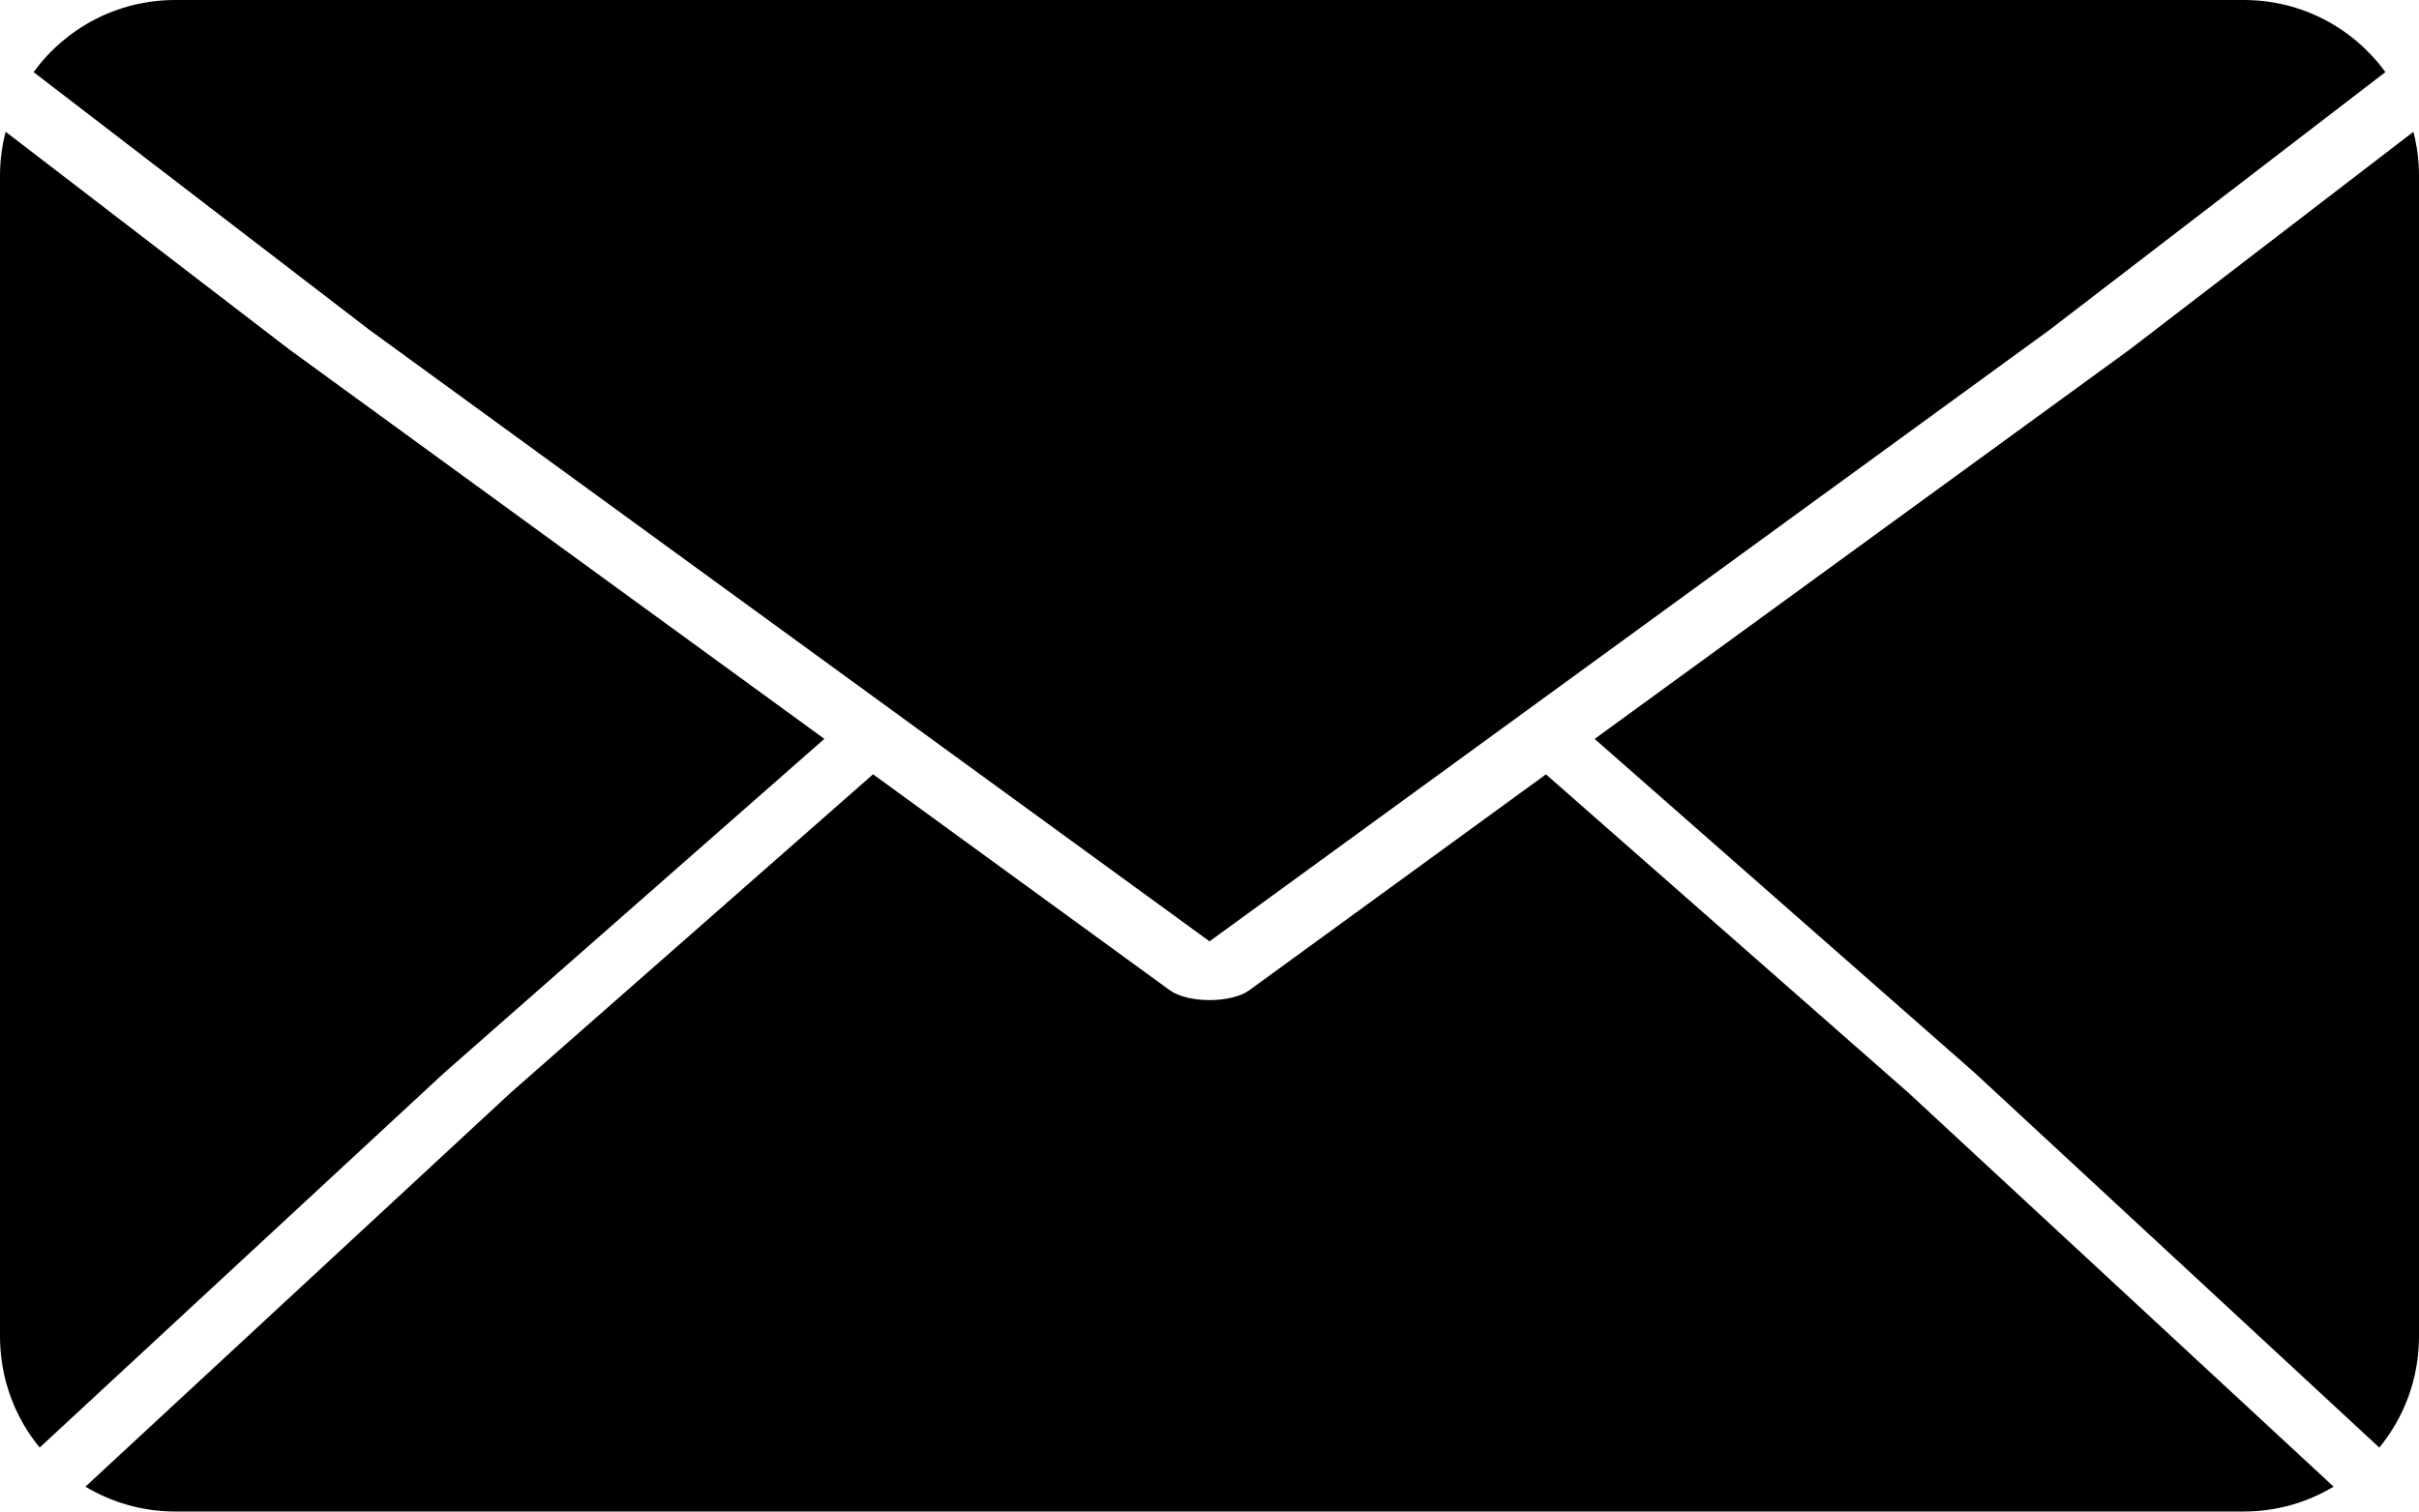
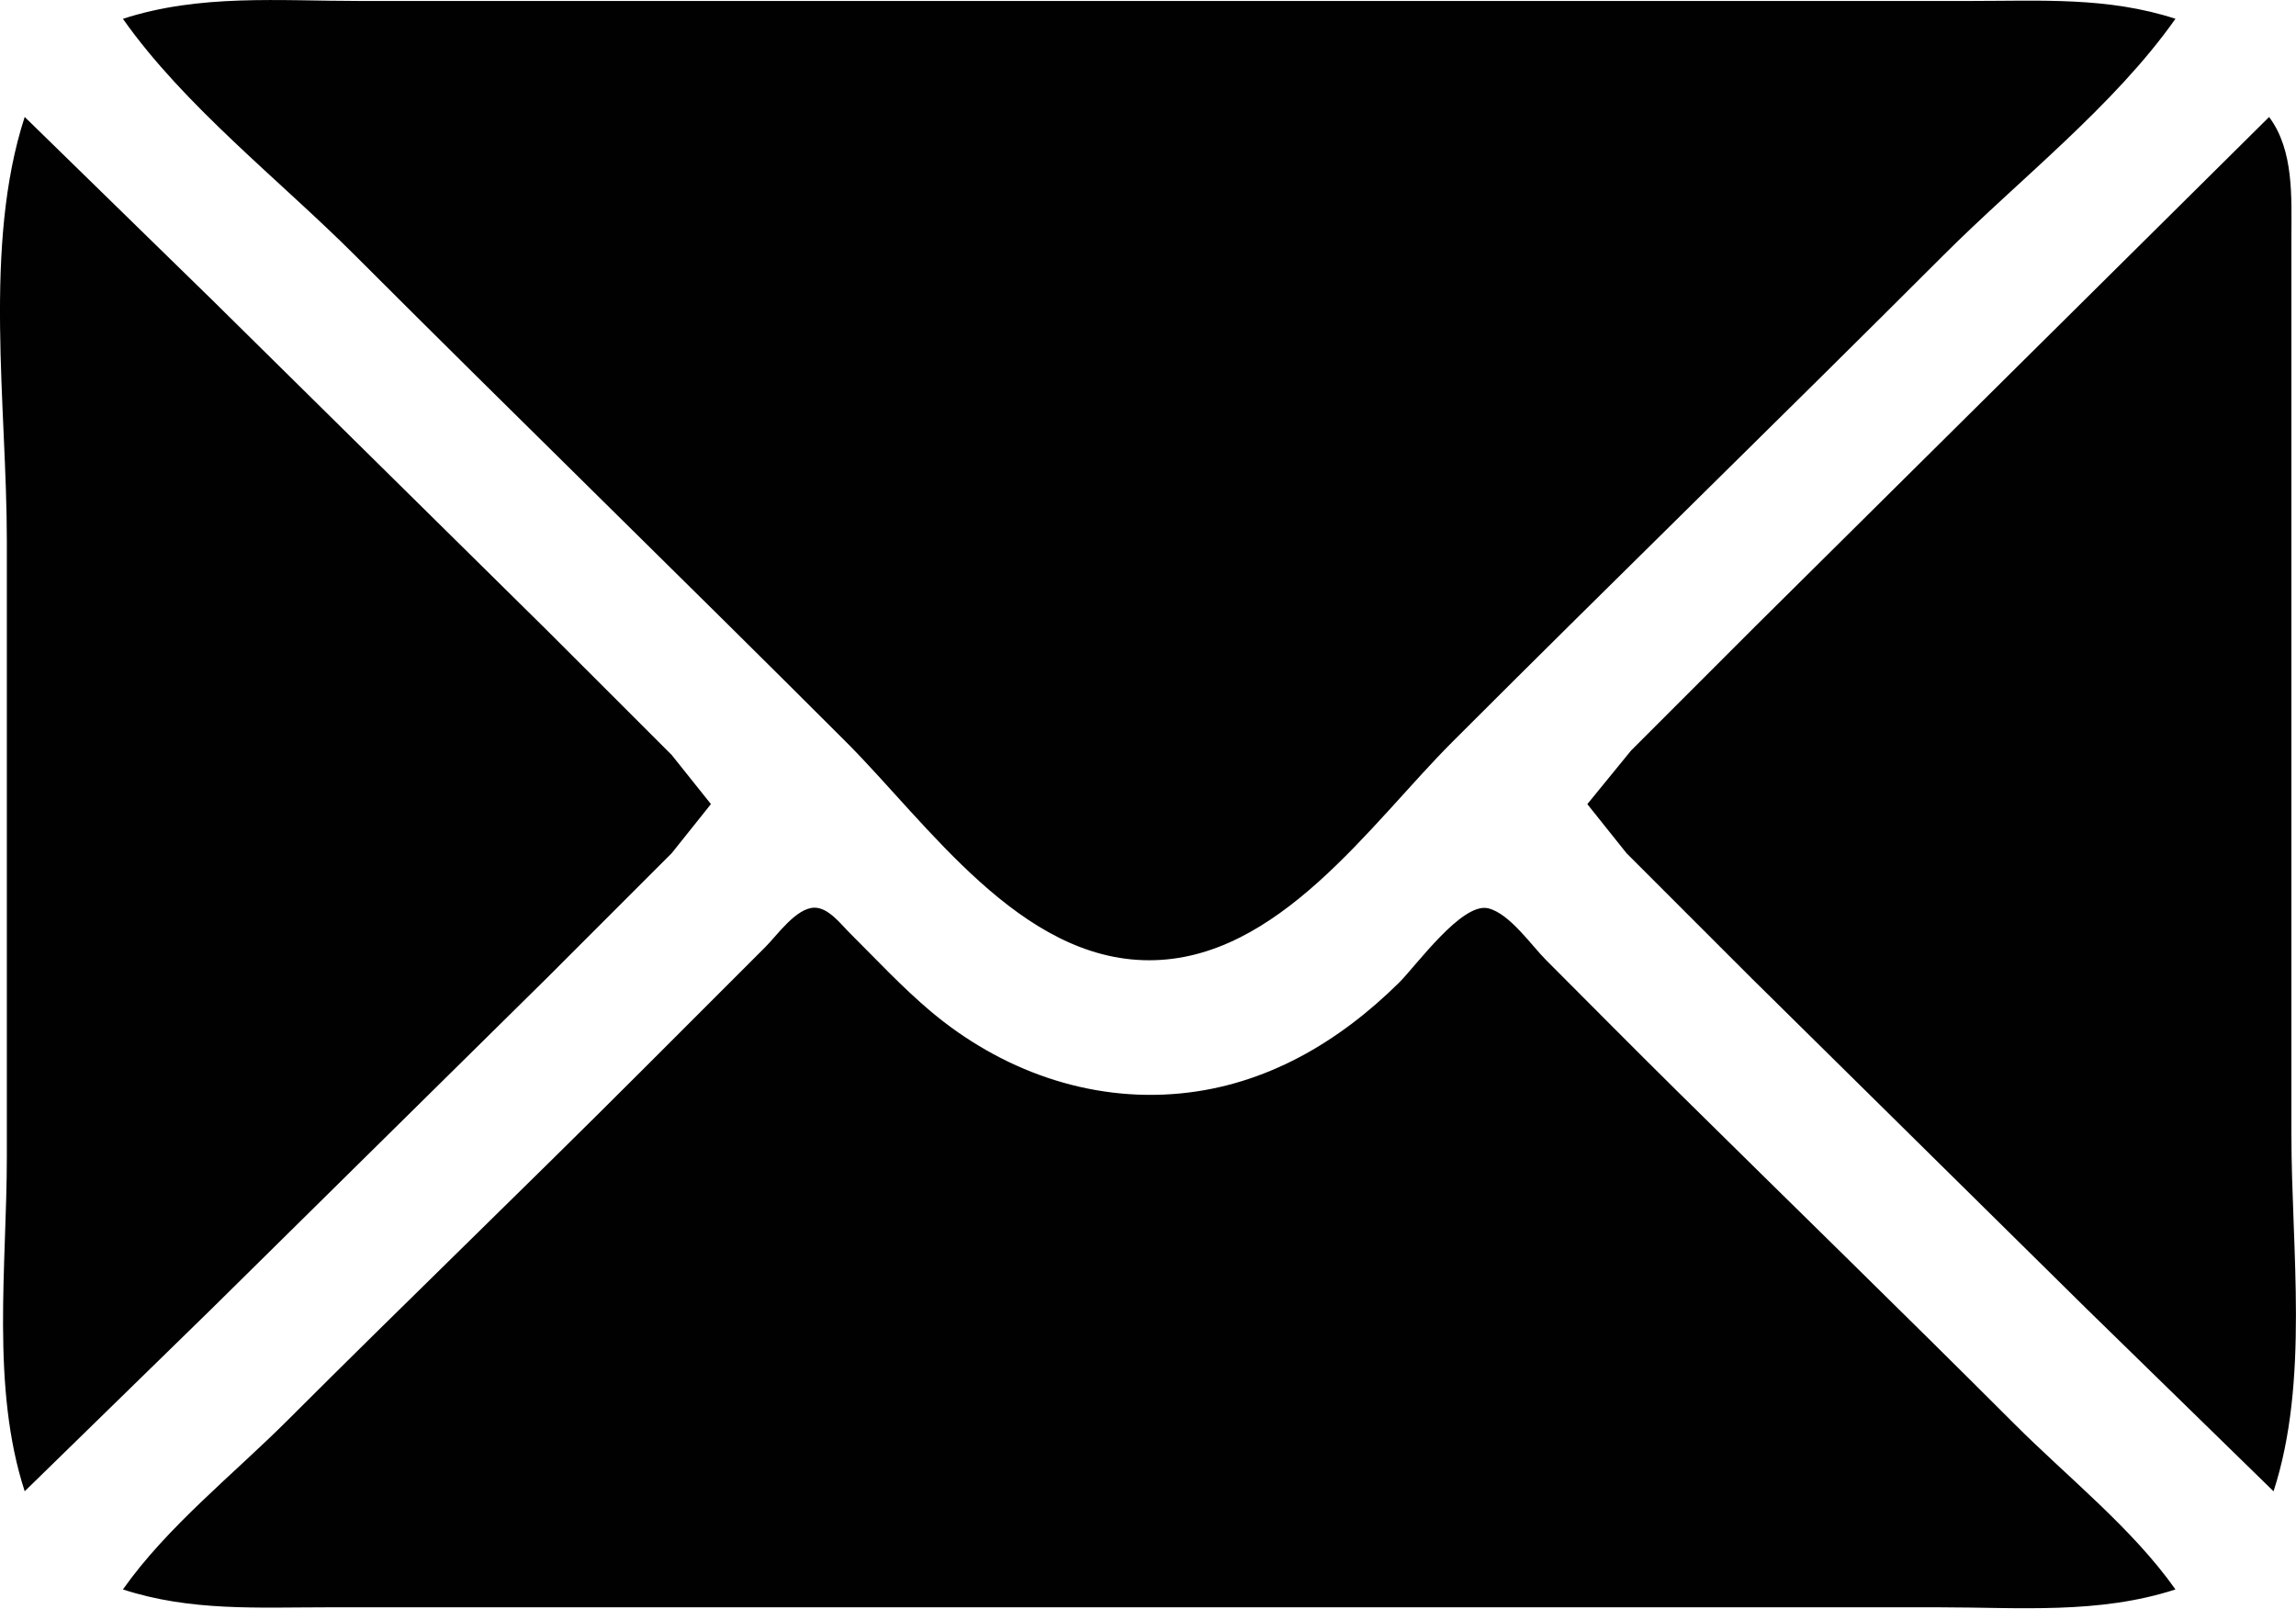
- <svg xmlns="http://www.w3.org/2000/svg" width="80mm" height="50mm" viewBox="0 0 80 50" version="1.1" id="svg1">
+ <svg xmlns="http://www.w3.org/2000/svg" width="50mm" height="35.023mm" viewBox="0 0 50 35.023" version="1.1" id="svg1" xml:space="preserve">
  <defs id="defs1" />
  <g id="layer1">
-     <path id="rect1" style="fill:#000000;stroke:none;stroke-width:0.289;stroke-linejoin:bevel;stroke-dasharray:1.156, 0.289" d="M 5.797,0 C 3.864,0 2.163,0.94 1.111,2.386 L 12.21,10.907 40.001,31.139 67.789,10.907 78.889,2.385 C 77.837,0.94 76.136,0 74.204,0 Z M 0.186,4.358 C 0.069,4.818 0,5.299 0,5.797 V 44.204 c 0,1.4 0.492,2.681 1.312,3.68 L 14.68,35.498 a 1.266,0.66 0 0 1 0.015,-0.014 L 27.263,24.441 9.583,11.571 a 1.522,0.657 0 0 1 -0.018,-0.013 z m 79.629,0.002 -9.377,7.197 a 1.522,0.657 0 0 1 -0.018,0.013 L 52.737,24.443 65.302,35.484 a 1.266,0.66 0 0 1 0.015,0.014 L 78.687,47.885 C 79.508,46.885 80,45.604 80,44.204 V 5.797 c 0,-0.497 -0.068,-0.977 -0.185,-1.437 z M 28.874,25.613 16.884,36.151 2.825,49.178 c 0.869,0.519 1.883,0.822 2.972,0.822 H 74.204 c 1.09,0 2.104,-0.303 2.972,-0.822 L 63.118,36.151 51.127,25.615 41.31,32.761 a 1.522,0.657 0 0 1 -2.617,0 z" />
+     <path style="fill:#010101;stroke:none;stroke-width:0.367" d="M 2.676,0.409 C 4.013,2.307 6.086,3.917 7.729,5.559 11.276,9.107 14.871,12.605 18.418,16.151 c 1.798,1.798 3.796,4.761 6.608,4.761 2.812,0 4.81,-2.963 6.608,-4.761 C 35.179,12.605 38.774,9.107 42.322,5.559 43.964,3.917 46.038,2.307 47.375,0.409 45.899,-0.071 44.441,0.021 42.905,0.021 H 36.88 15.794 7.826 c -1.741,0 -3.477,-0.155 -5.15,0.389 M 0.538,2.547 C -0.374,5.35 0.149,8.848 0.149,11.778 v 13.41 c 0,2.369 -0.35,5.017 0.389,7.288 L 4.619,28.492 11.907,21.301 14.628,18.58 15.482,17.511 14.628,16.442 11.907,13.722 4.619,6.531 0.538,2.547 m 48.877,0 -11.175,11.078 -2.721,2.721 -0.952,1.166 0.854,1.069 2.721,2.721 7.288,7.191 4.081,3.984 c 0.782,-2.405 0.389,-5.264 0.389,-7.774 V 10.126 5.171 c 0,-0.865 0.06,-1.894 -0.486,-2.624 M 2.676,34.614 c 1.476,0.48 2.934,0.389 4.47,0.389 h 6.025 21.086 7.968 c 1.741,0 3.477,0.155 5.15,-0.389 -0.936,-1.328 -2.349,-2.446 -3.498,-3.595 -2.446,-2.446 -4.926,-4.859 -7.385,-7.288 -0.945,-0.934 -1.879,-1.878 -2.818,-2.818 -0.328,-0.328 -0.797,-1.016 -1.263,-1.132 -0.572,-0.143 -1.574,1.253 -1.943,1.618 -1.312,1.296 -2.897,2.233 -4.761,2.413 -1.999,0.193 -3.923,-0.511 -5.442,-1.79 -0.62,-0.523 -1.174,-1.121 -1.749,-1.692 -0.197,-0.195 -0.469,-0.563 -0.777,-0.563 -0.398,0 -0.815,0.6 -1.069,0.854 l -2.721,2.721 c -2.541,2.541 -5.134,5.037 -7.677,7.579 -1.18,1.18 -2.635,2.329 -3.595,3.693 z" id="path1" />
  </g>
</svg>
